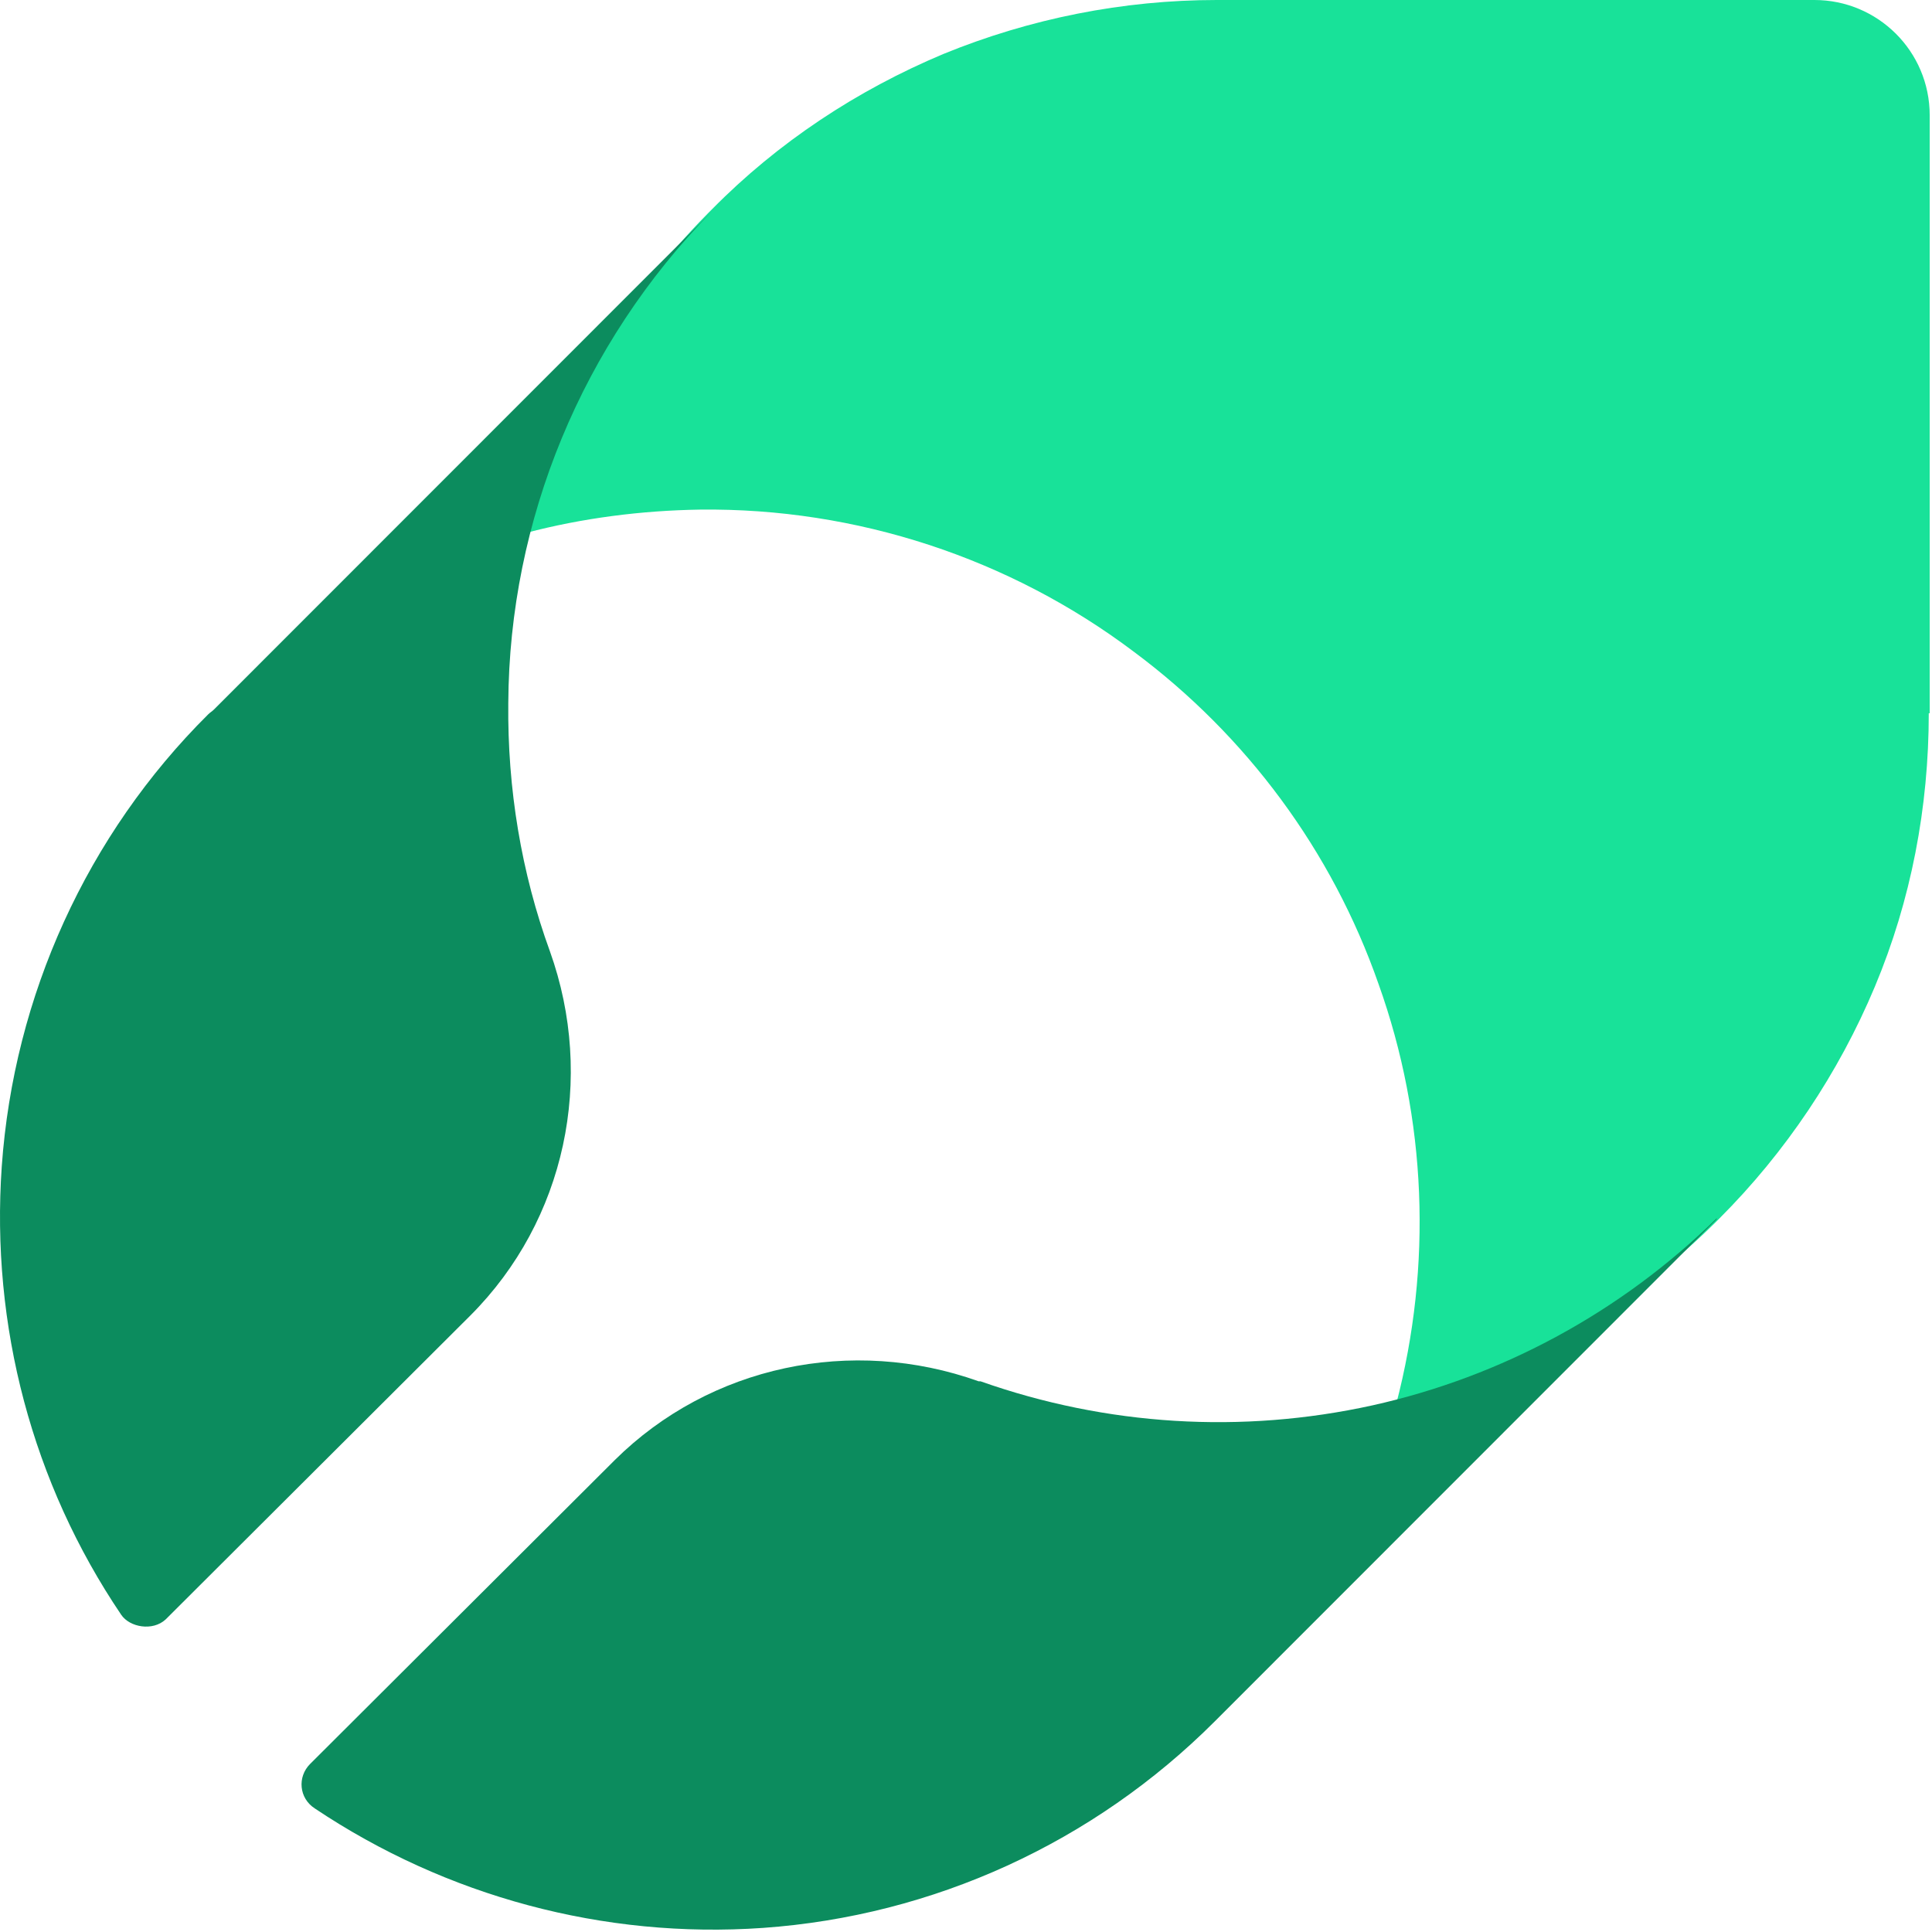
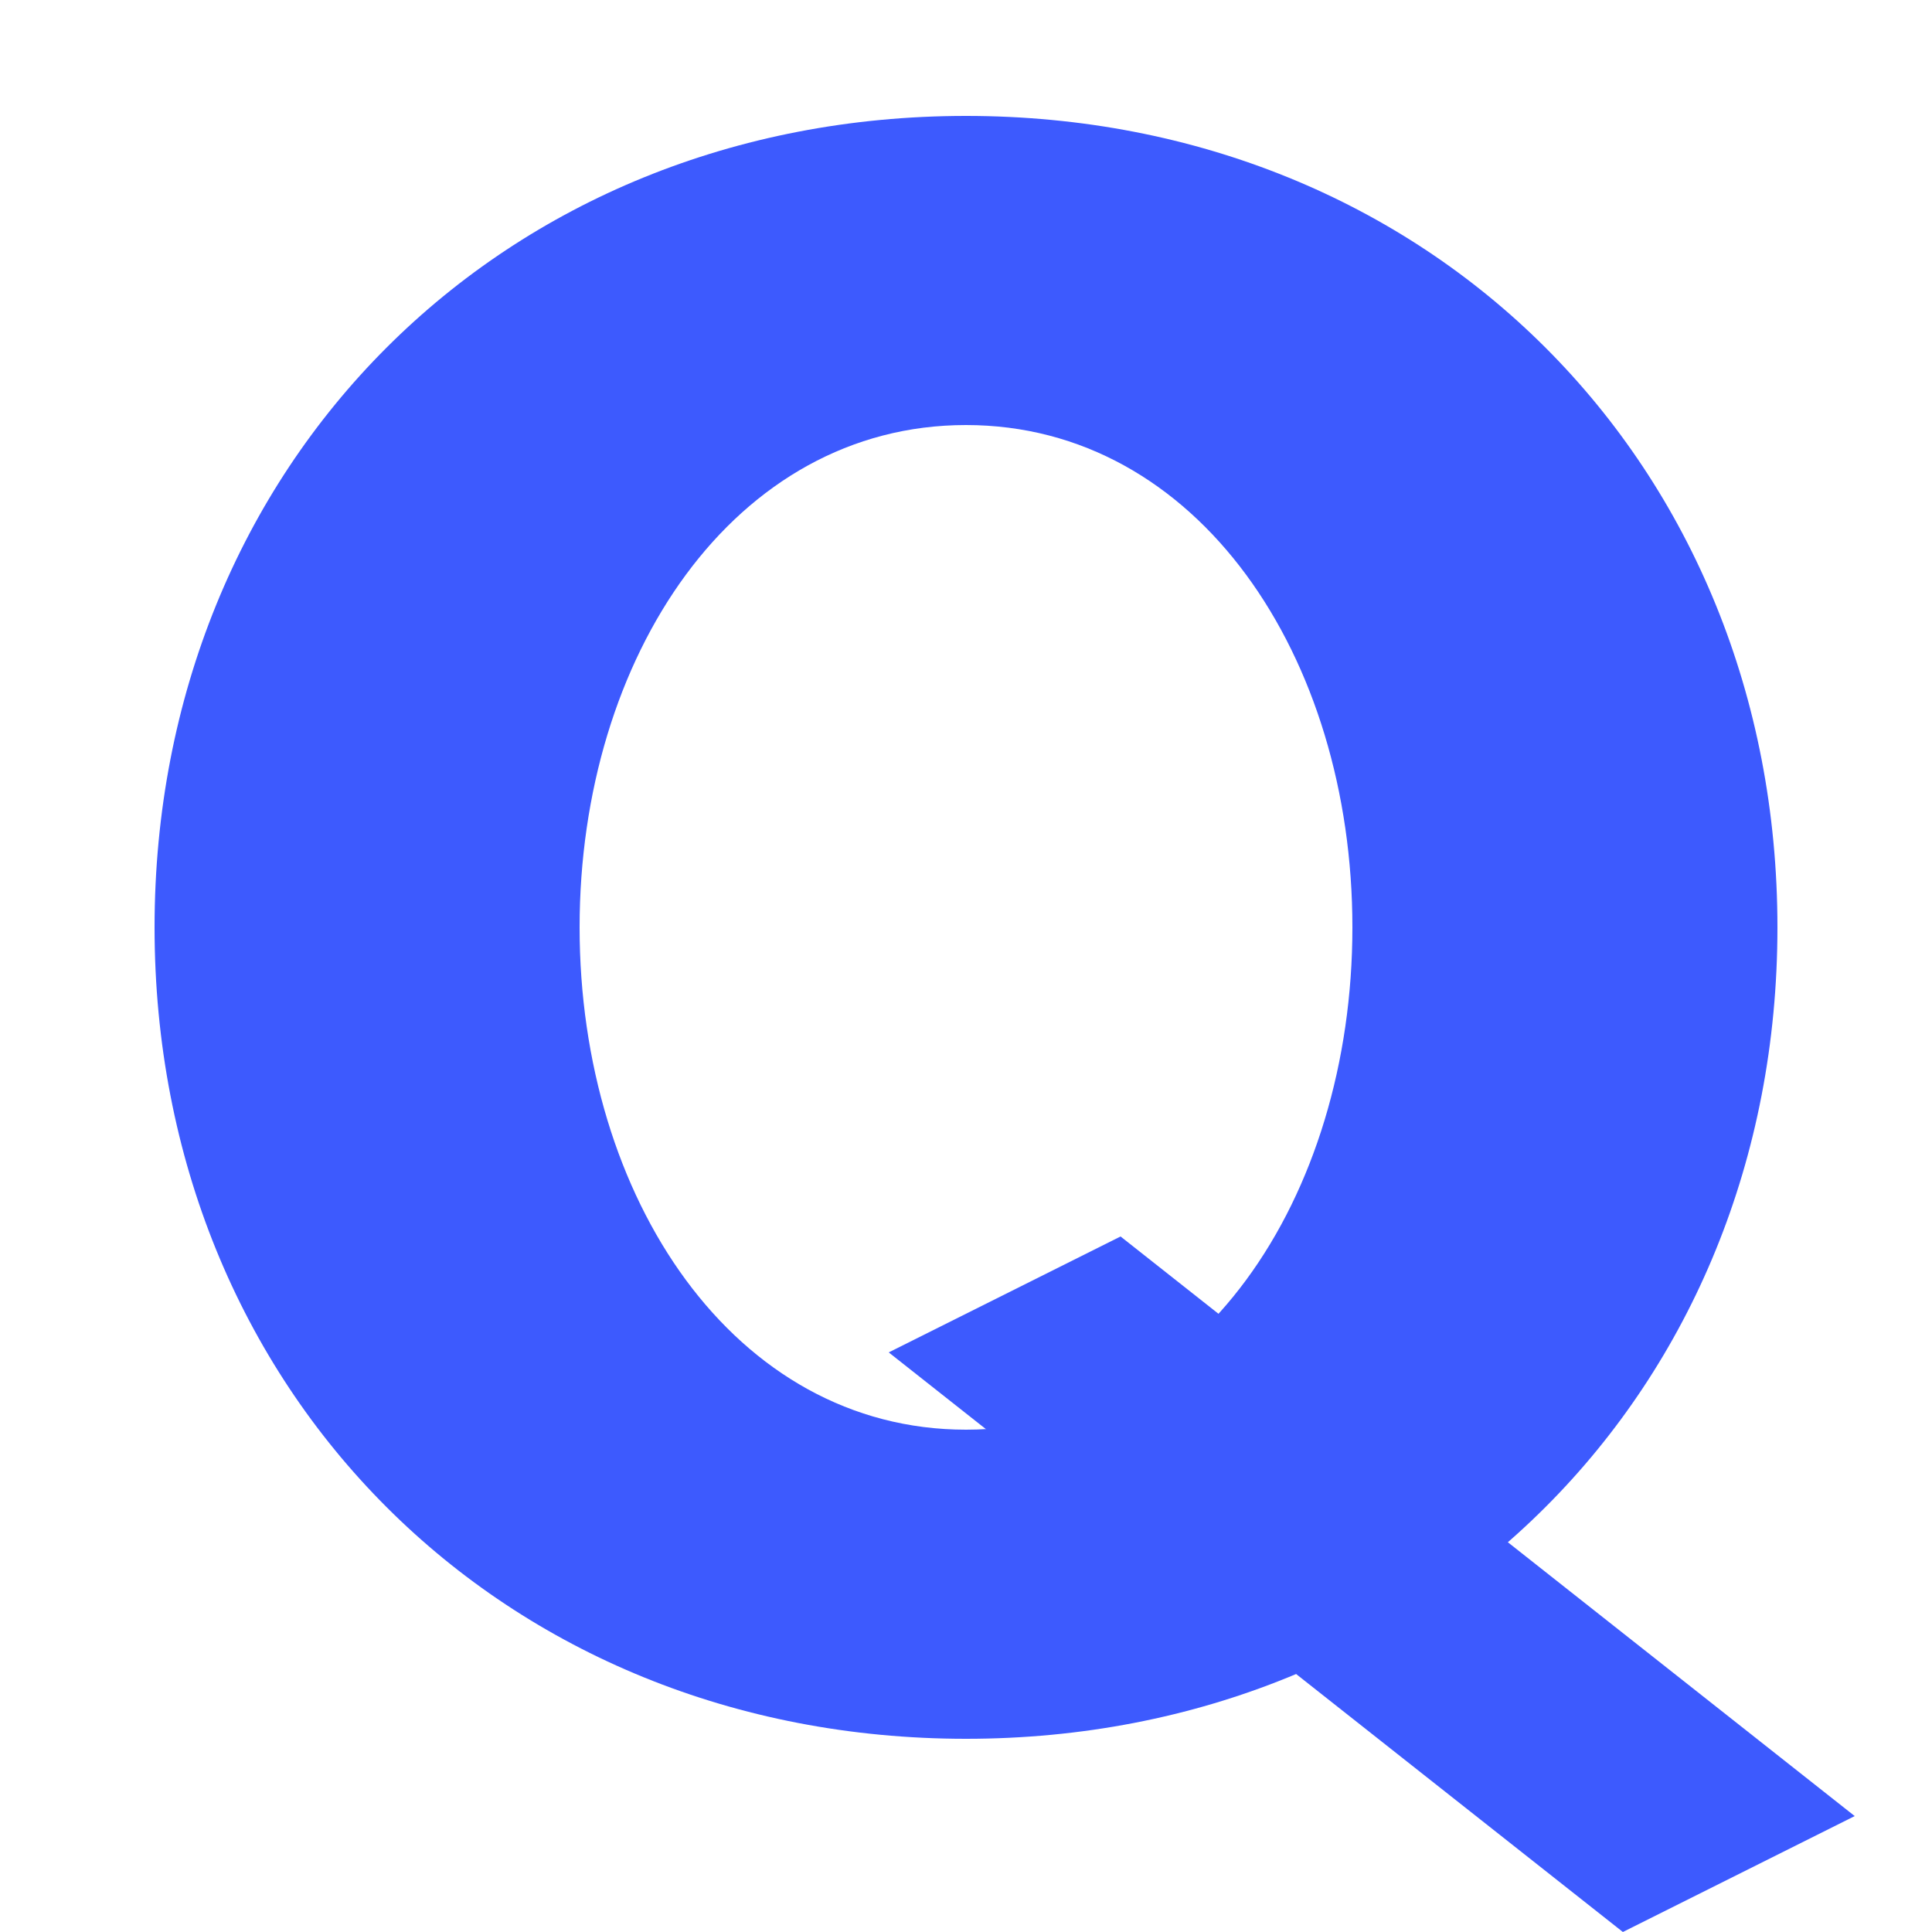
- <svg xmlns="http://www.w3.org/2000/svg" width="502" height="502" viewBox="0 0 502 502" fill="none">
-   <path d="M501.402 185.33V29.962C501.402 13.29 487.876 0 471.453 0H316.156C291.763 0 267.611 4.832 245.15 14.014C222.689 23.438 202.16 36.969 185.012 54.367L183.804 55.575C161.101 78.53 144.92 107.042 136.708 138.454C151.441 134.588 166.656 132.655 181.871 132.413C222.447 131.93 262.298 144.978 294.661 169.383C323.885 191.13 346.104 221.092 358.18 255.645C370.739 290.681 372.188 328.859 362.769 364.862C393.925 356.647 422.666 340.457 445.611 317.744L446.818 316.536C463.966 299.38 477.732 278.841 487.151 256.37C496.571 233.898 501.16 209.735 501.16 185.33H501.402Z" fill="#18E299" />
-   <path d="M132.071 182.706C132.312 135.044 151.32 89.307 184.764 55.125L55.557 184.391C55.076 184.873 54.594 185.113 54.113 185.595C22.593 216.888 3.586 258.774 0.458 303.066C-2.43 344.47 8.397 385.392 31.496 419.575C33.699 422.835 39.677 423.907 43.046 420.778L122.206 341.822C146.989 317.028 154.689 280.198 142.899 247.219C135.44 226.758 131.831 204.852 132.071 182.706Z" fill="#0C8C5E" />
-   <path d="M446.067 316.547C421.284 340.86 390.245 357.71 356.56 365.172C322.634 372.635 287.506 370.468 254.783 358.914C254.783 358.914 254.542 358.914 254.301 358.914C221.338 347.118 184.525 354.821 159.742 379.375L80.581 458.331C77.212 461.701 77.694 467.238 81.784 469.885C115.95 492.754 156.855 503.827 198.24 500.938C242.512 497.809 284.137 478.792 315.656 447.258L316.859 446.054L446.067 316.788V316.547Z" fill="#0C8C5E" />
+ <svg xmlns="http://www.w3.org/2000/svg" width="100" height="100" viewBox="0 0 100 100">
+   <path fill="#3D5AFE" fill-rule="evenodd" d="M50 6C26 6 8 24 8 48s18 42 42 42 42-18 42-42S74 6 50 6Zm0 16c-12 0-20 12-20 26s8 26 20 26 20-12 20-26-8-26-20-26Z" />
+   <path fill="#3D5AFE" d="M58 64 96 94 84 100 46 70Z" />
</svg>
